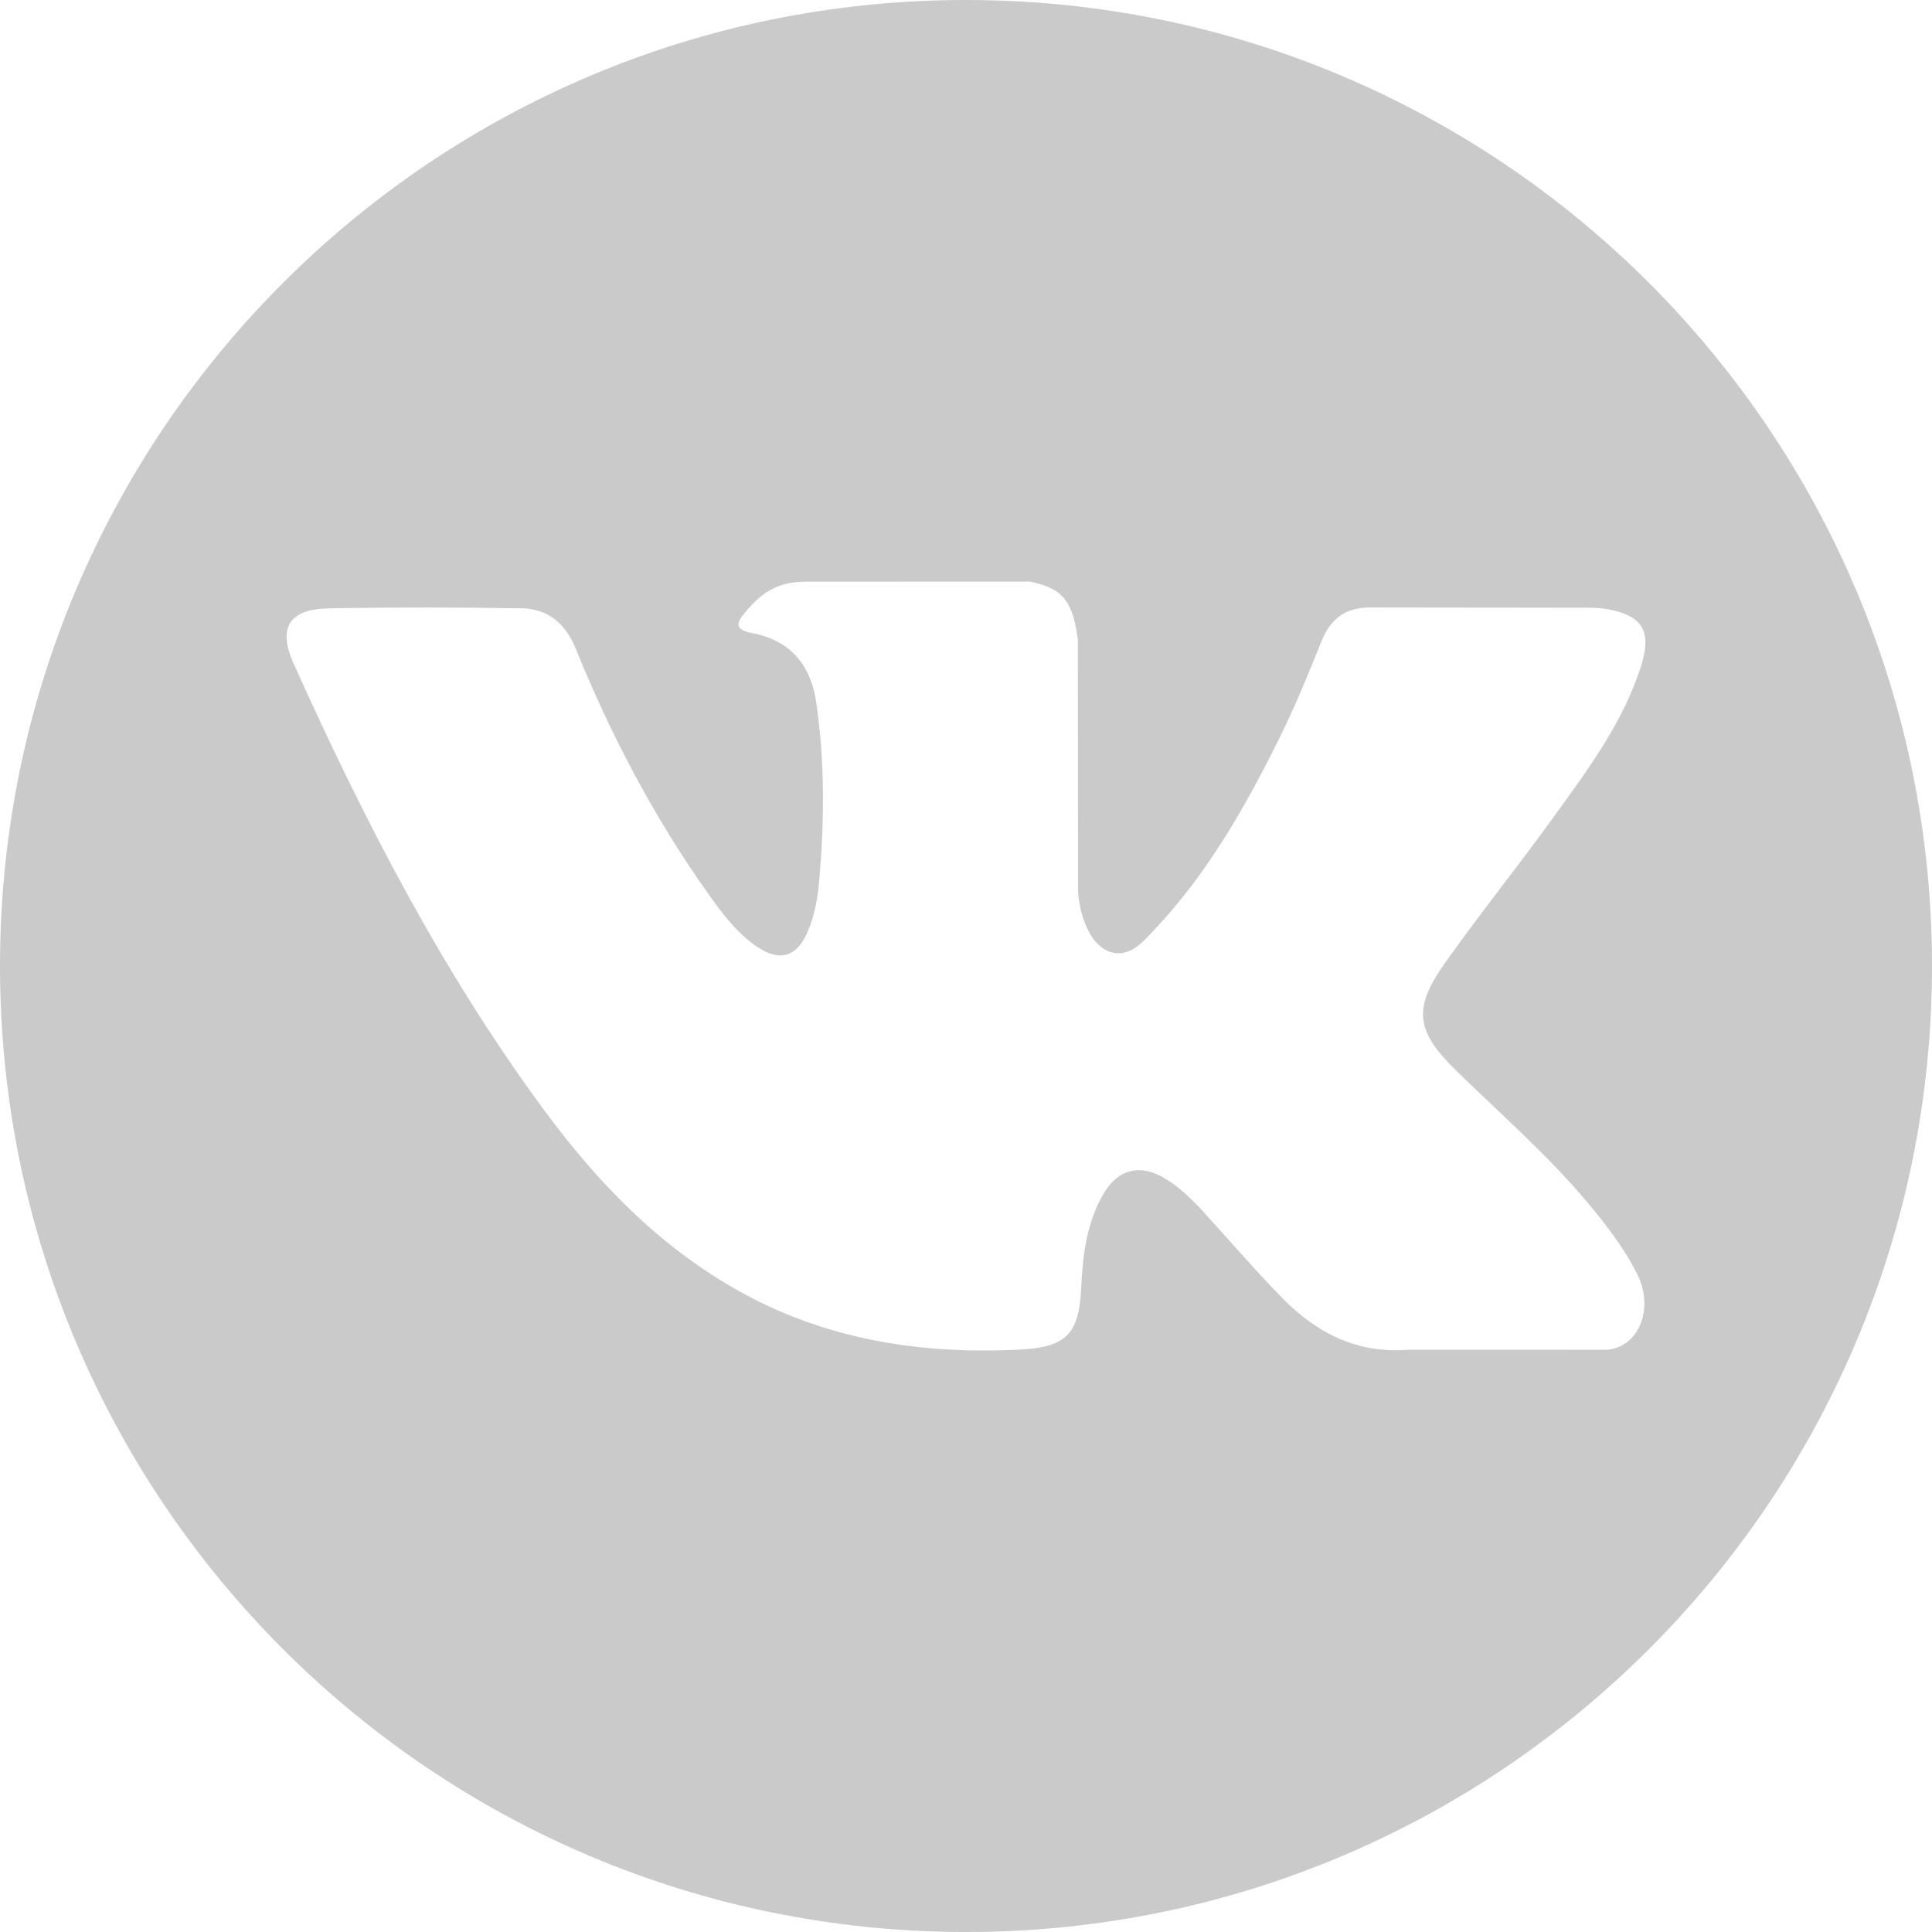
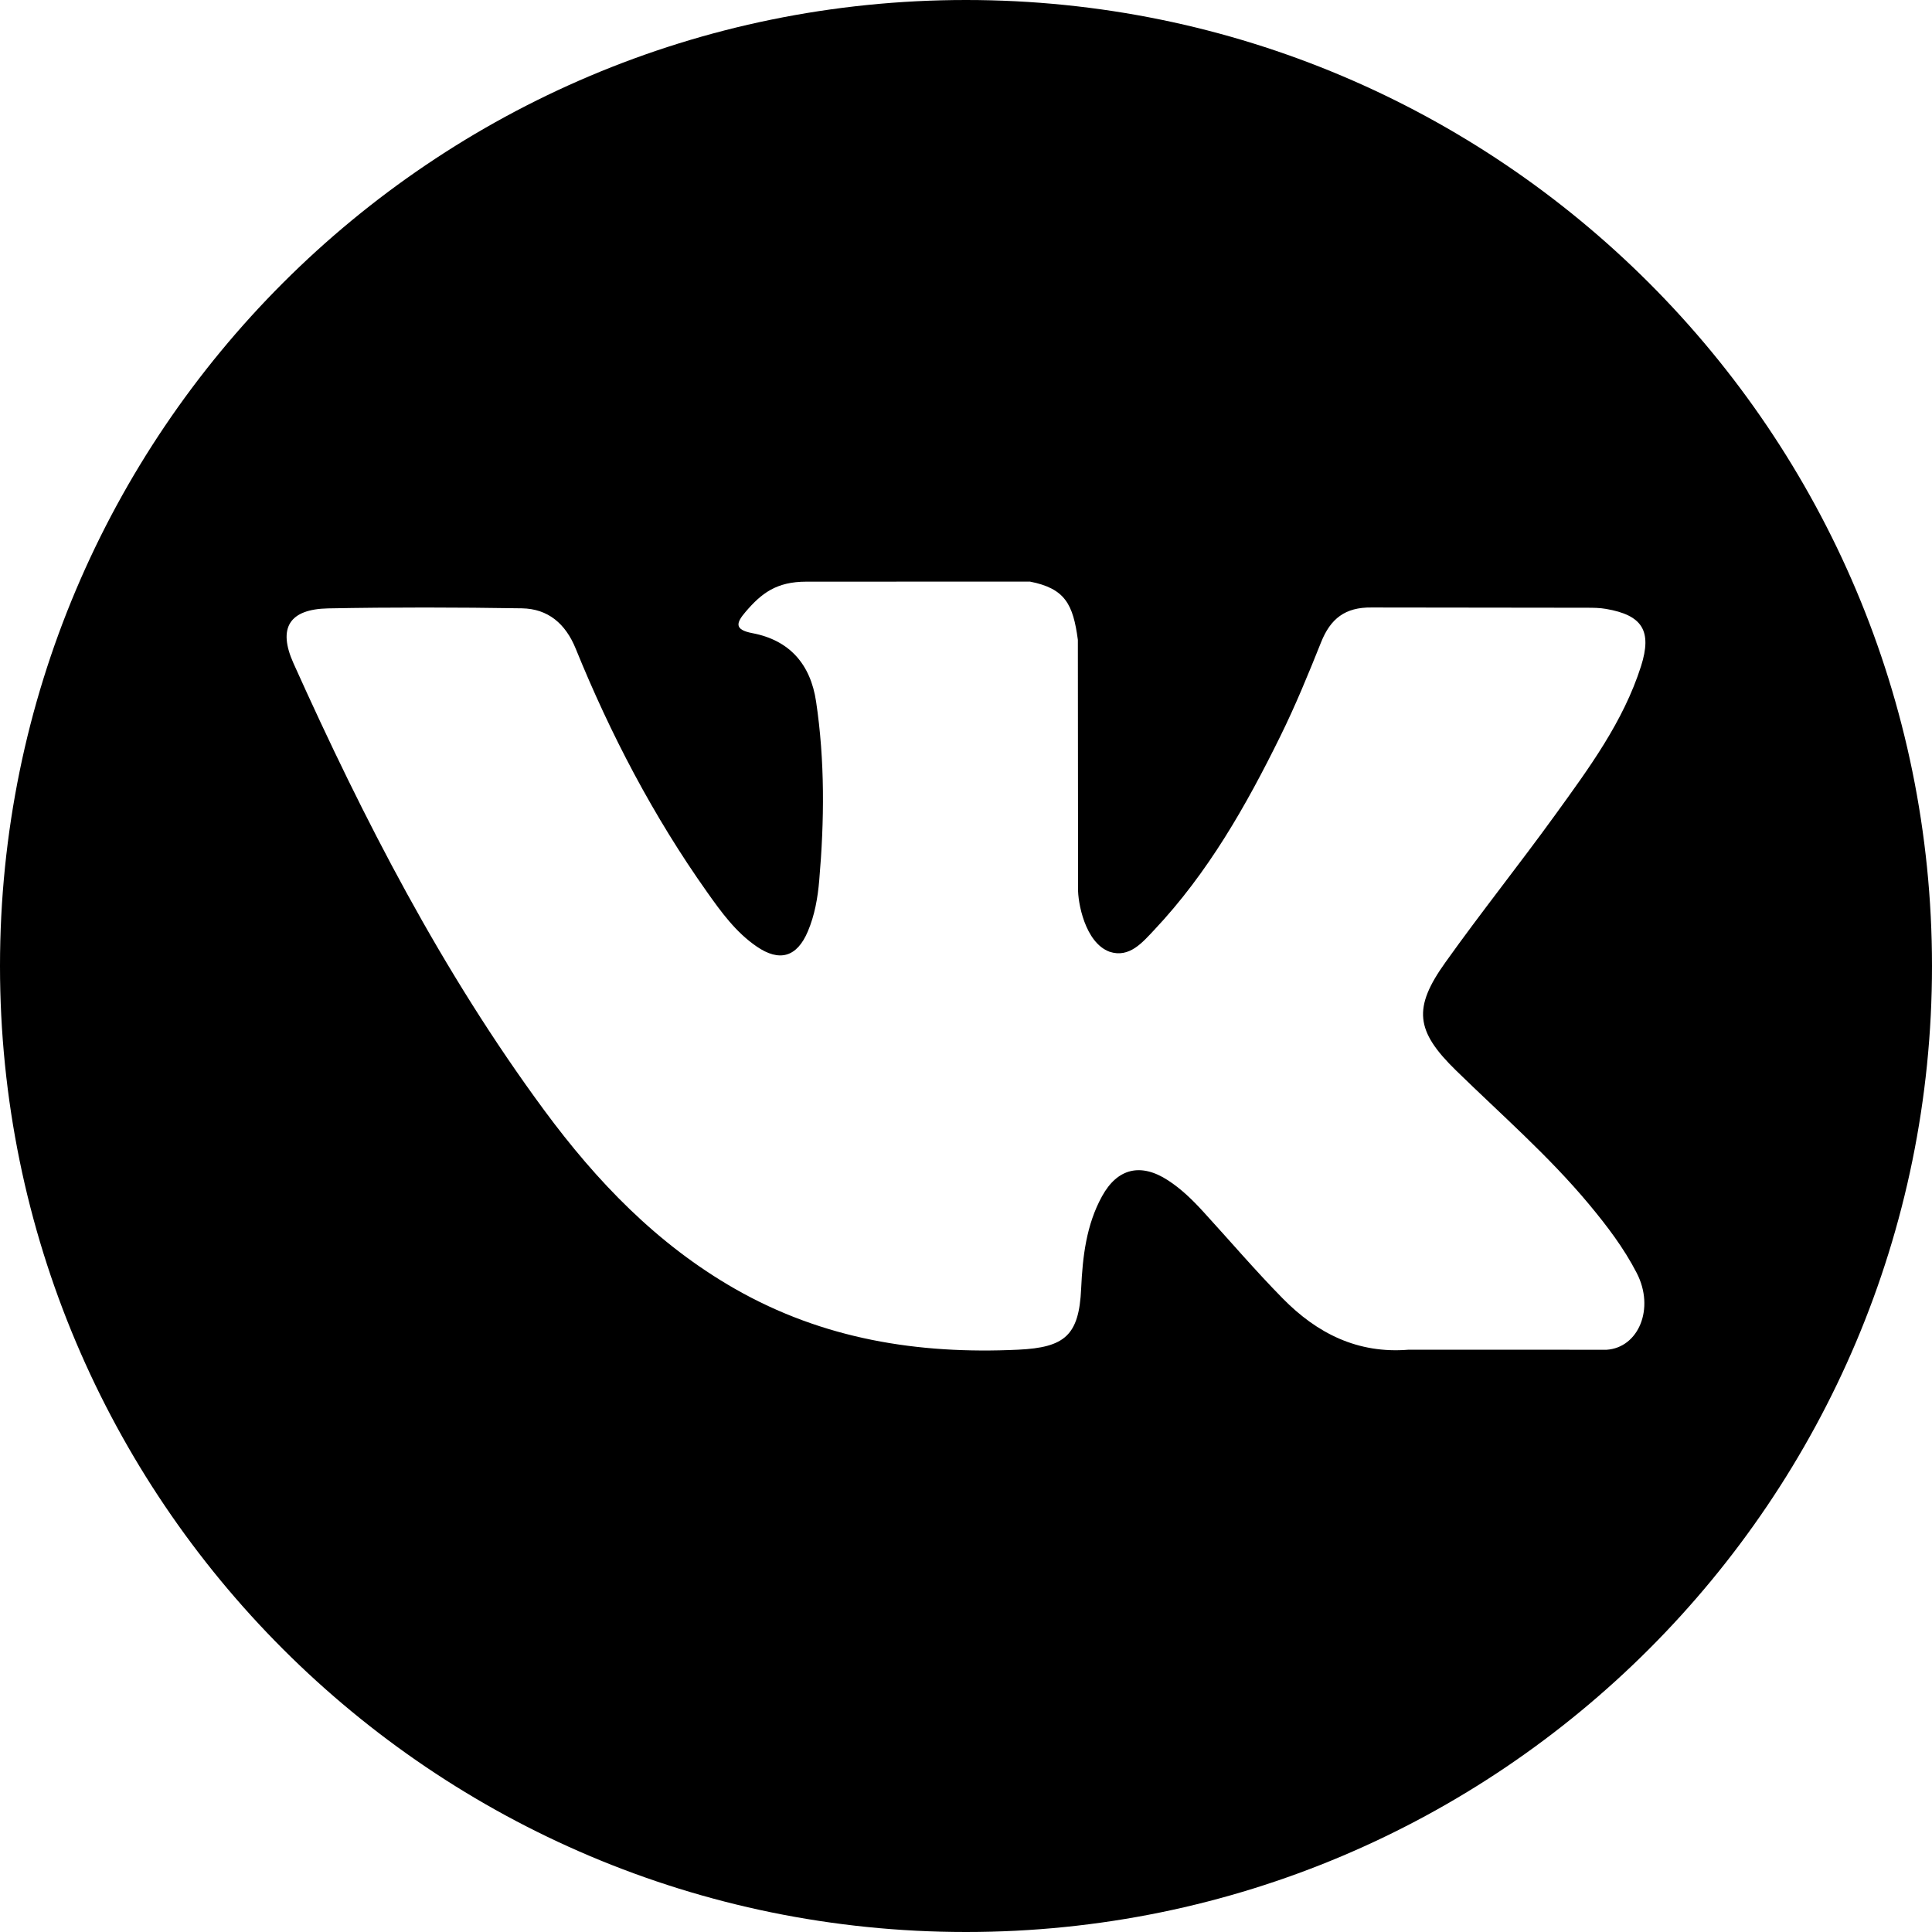
- <svg xmlns="http://www.w3.org/2000/svg" width="30" height="30" viewBox="0 0 30 30" fill="none">
-   <path d="M15 0C6.716 0 0 6.716 0 15C0 23.284 6.716 30 15 30C23.284 30 30 23.284 30 15C30 6.716 23.284 0 15 0ZM22.609 16.622C23.308 17.305 24.048 17.948 24.675 18.701C24.953 19.035 25.215 19.379 25.415 19.767C25.7 20.32 25.442 20.926 24.948 20.959L21.875 20.958C21.081 21.024 20.449 20.703 19.917 20.161C19.492 19.729 19.098 19.267 18.688 18.819C18.521 18.636 18.345 18.463 18.135 18.327C17.716 18.055 17.352 18.138 17.112 18.576C16.867 19.021 16.811 19.515 16.788 20.01C16.755 20.735 16.536 20.924 15.809 20.958C14.255 21.031 12.781 20.795 11.411 20.012C10.203 19.321 9.267 18.346 8.452 17.242C6.865 15.09 5.649 12.728 4.557 10.299C4.311 9.751 4.491 9.459 5.095 9.447C6.098 9.428 7.101 9.43 8.104 9.446C8.512 9.453 8.782 9.686 8.939 10.071C9.481 11.405 10.145 12.674 10.978 13.85C11.2 14.164 11.426 14.476 11.749 14.697C12.105 14.942 12.376 14.861 12.544 14.463C12.651 14.211 12.698 13.941 12.721 13.67C12.801 12.743 12.81 11.816 12.672 10.893C12.586 10.315 12.261 9.942 11.685 9.832C11.392 9.777 11.435 9.668 11.577 9.501C11.825 9.211 12.057 9.032 12.521 9.032L15.993 9.031C16.54 9.138 16.663 9.384 16.737 9.935L16.74 13.794C16.734 14.007 16.847 14.639 17.23 14.779C17.537 14.88 17.74 14.634 17.923 14.44C18.756 13.556 19.349 12.513 19.88 11.434C20.115 10.958 20.317 10.465 20.514 9.972C20.66 9.607 20.887 9.427 21.299 9.433L24.642 9.437C24.741 9.437 24.841 9.438 24.938 9.455C25.502 9.552 25.656 9.794 25.482 10.344C25.207 11.207 24.674 11.927 24.153 12.648C23.595 13.42 22.999 14.165 22.446 14.941C21.938 15.65 21.978 16.007 22.609 16.622Z" fill="#CACACA" />
+ <svg xmlns="http://www.w3.org/2000/svg" width="30" height="30" viewBox="0 0 30 30">
+   <path d="M15 0C6.716 0 0 6.716 0 15C0 23.284 6.716 30 15 30C23.284 30 30 23.284 30 15C30 6.716 23.284 0 15 0ZM22.609 16.622C23.308 17.305 24.048 17.948 24.675 18.701C24.953 19.035 25.215 19.379 25.415 19.767C25.7 20.32 25.442 20.926 24.948 20.959L21.875 20.958C21.081 21.024 20.449 20.703 19.917 20.161C19.492 19.729 19.098 19.267 18.688 18.819C18.521 18.636 18.345 18.463 18.135 18.327C17.716 18.055 17.352 18.138 17.112 18.576C16.867 19.021 16.811 19.515 16.788 20.01C16.755 20.735 16.536 20.924 15.809 20.958C14.255 21.031 12.781 20.795 11.411 20.012C10.203 19.321 9.267 18.346 8.452 17.242C6.865 15.09 5.649 12.728 4.557 10.299C4.311 9.751 4.491 9.459 5.095 9.447C6.098 9.428 7.101 9.43 8.104 9.446C8.512 9.453 8.782 9.686 8.939 10.071C9.481 11.405 10.145 12.674 10.978 13.85C11.2 14.164 11.426 14.476 11.749 14.697C12.105 14.942 12.376 14.861 12.544 14.463C12.651 14.211 12.698 13.941 12.721 13.67C12.801 12.743 12.81 11.816 12.672 10.893C12.586 10.315 12.261 9.942 11.685 9.832C11.392 9.777 11.435 9.668 11.577 9.501C11.825 9.211 12.057 9.032 12.521 9.032L15.993 9.031C16.54 9.138 16.663 9.384 16.737 9.935L16.74 13.794C16.734 14.007 16.847 14.639 17.23 14.779C17.537 14.88 17.74 14.634 17.923 14.44C18.756 13.556 19.349 12.513 19.88 11.434C20.115 10.958 20.317 10.465 20.514 9.972C20.66 9.607 20.887 9.427 21.299 9.433L24.642 9.437C24.741 9.437 24.841 9.438 24.938 9.455C25.502 9.552 25.656 9.794 25.482 10.344C25.207 11.207 24.674 11.927 24.153 12.648C23.595 13.42 22.999 14.165 22.446 14.941C21.938 15.65 21.978 16.007 22.609 16.622Z" />
</svg>
